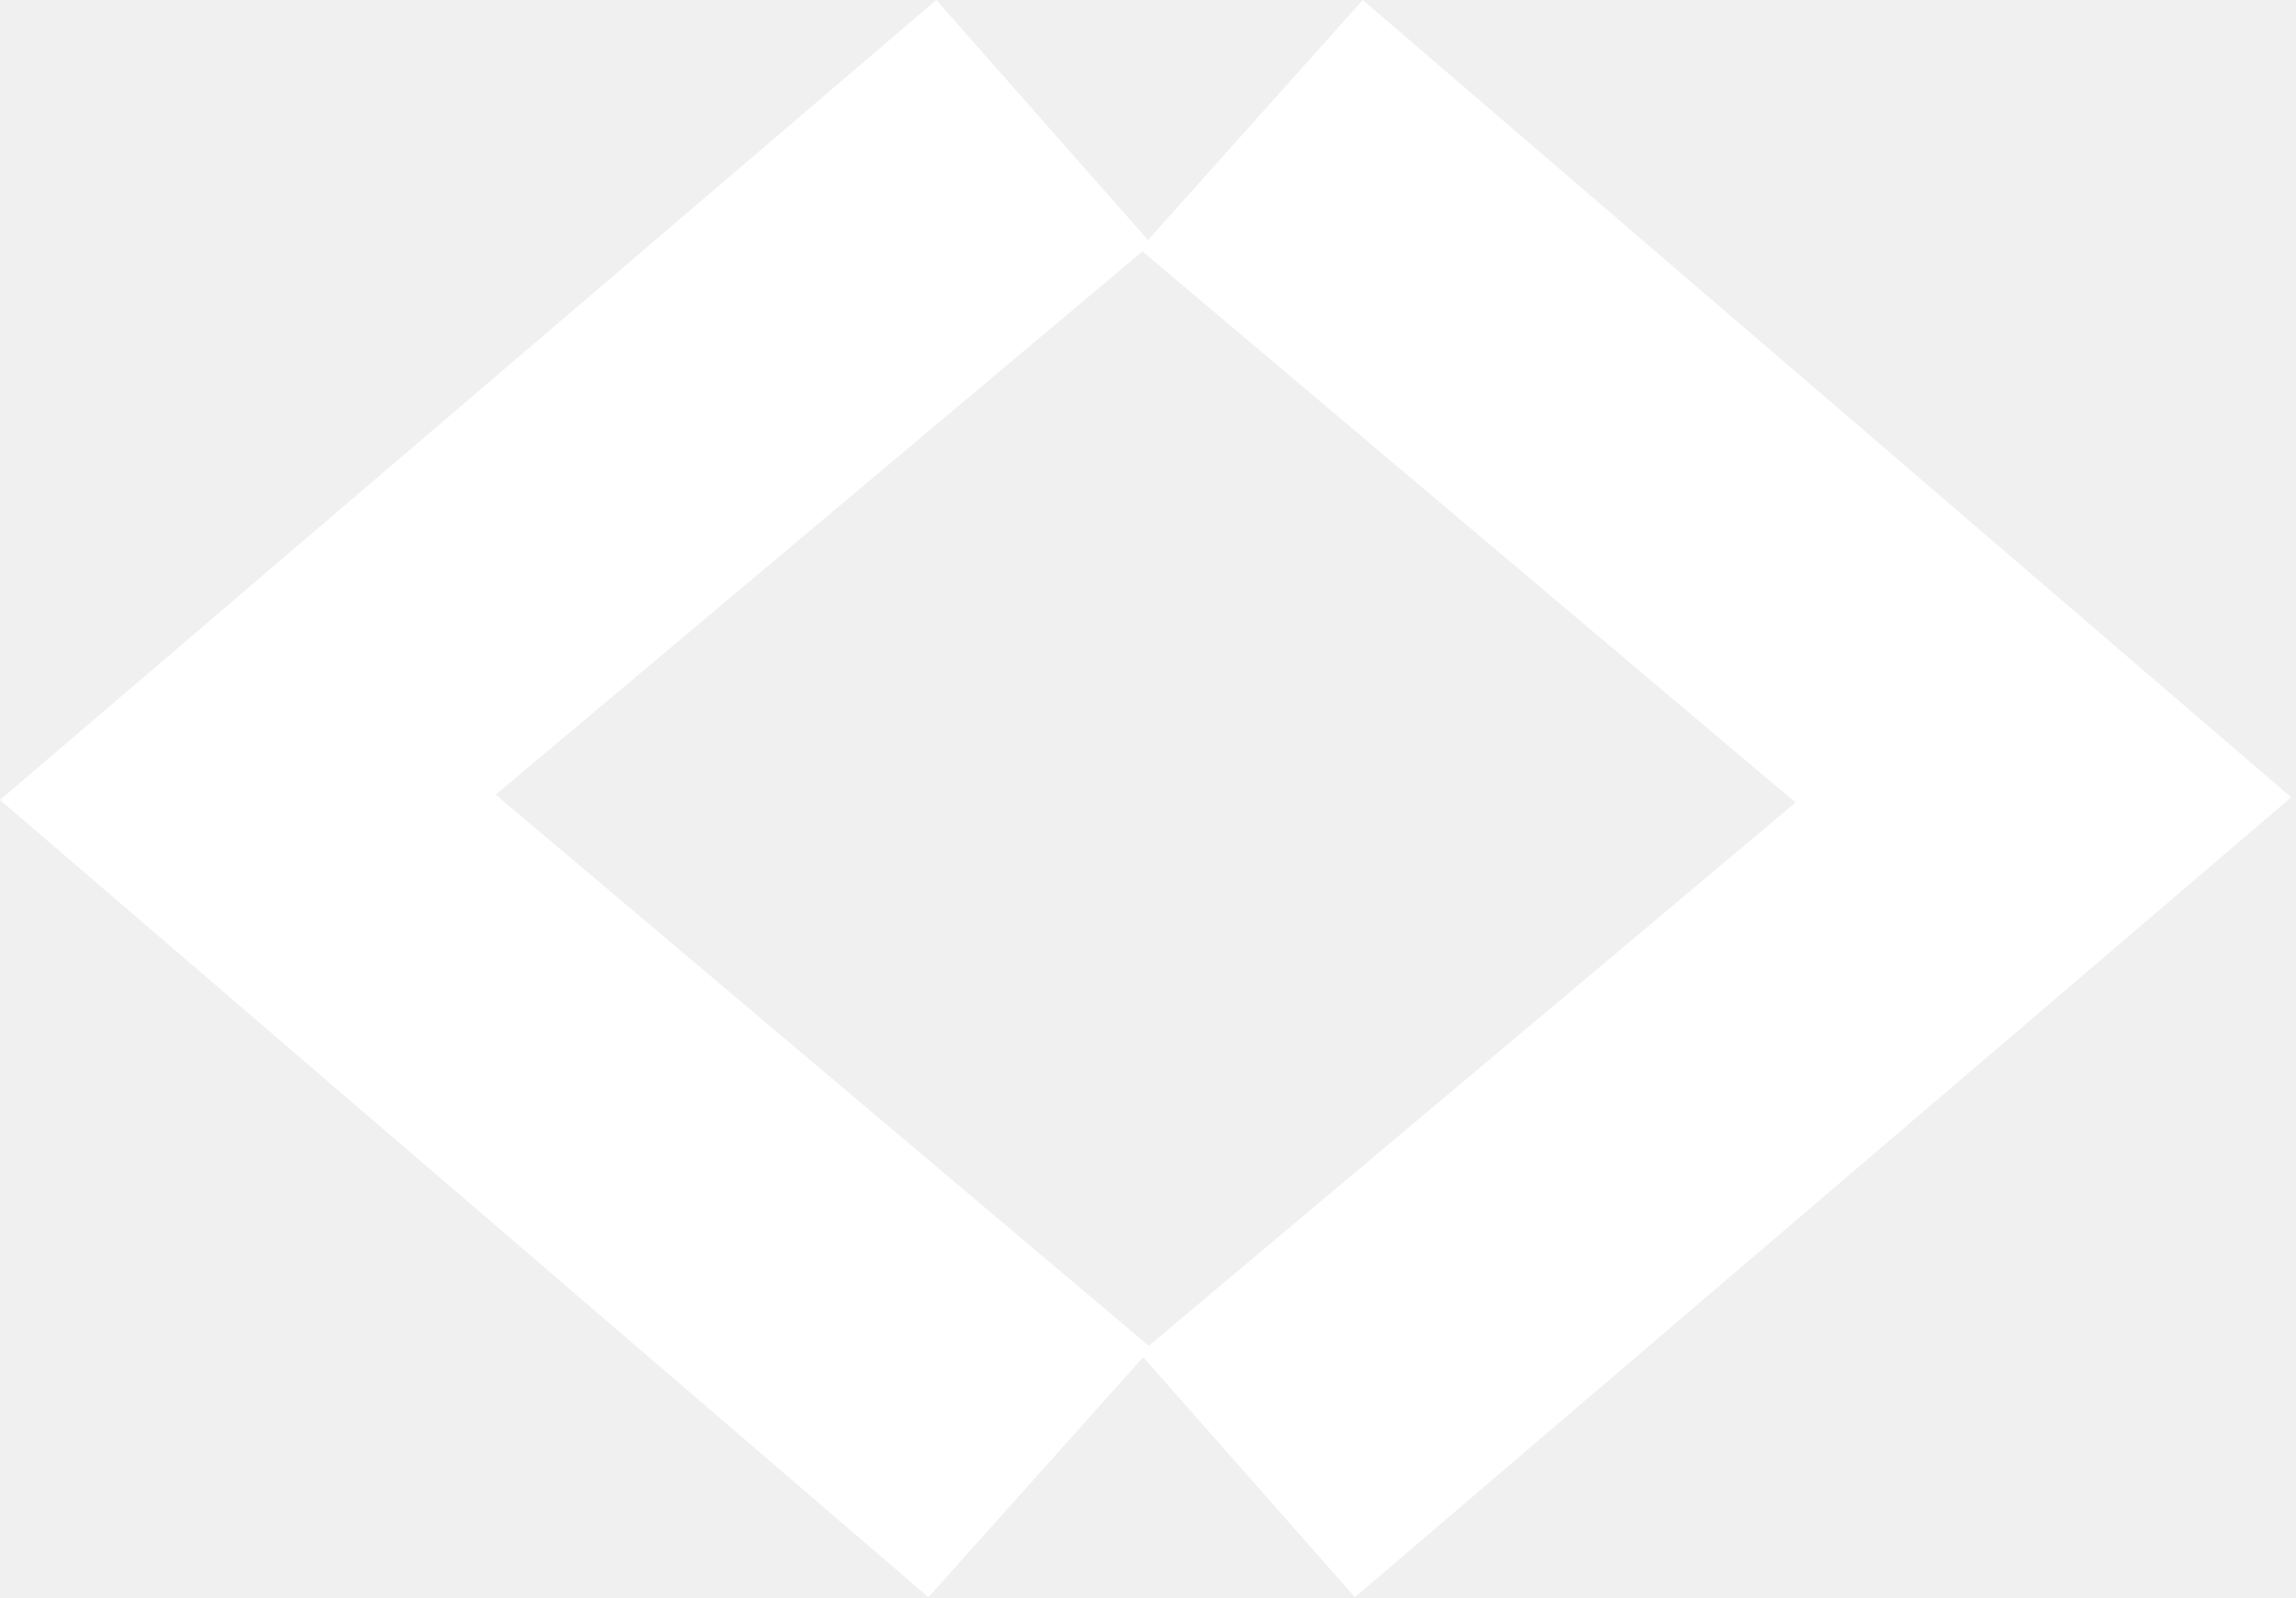
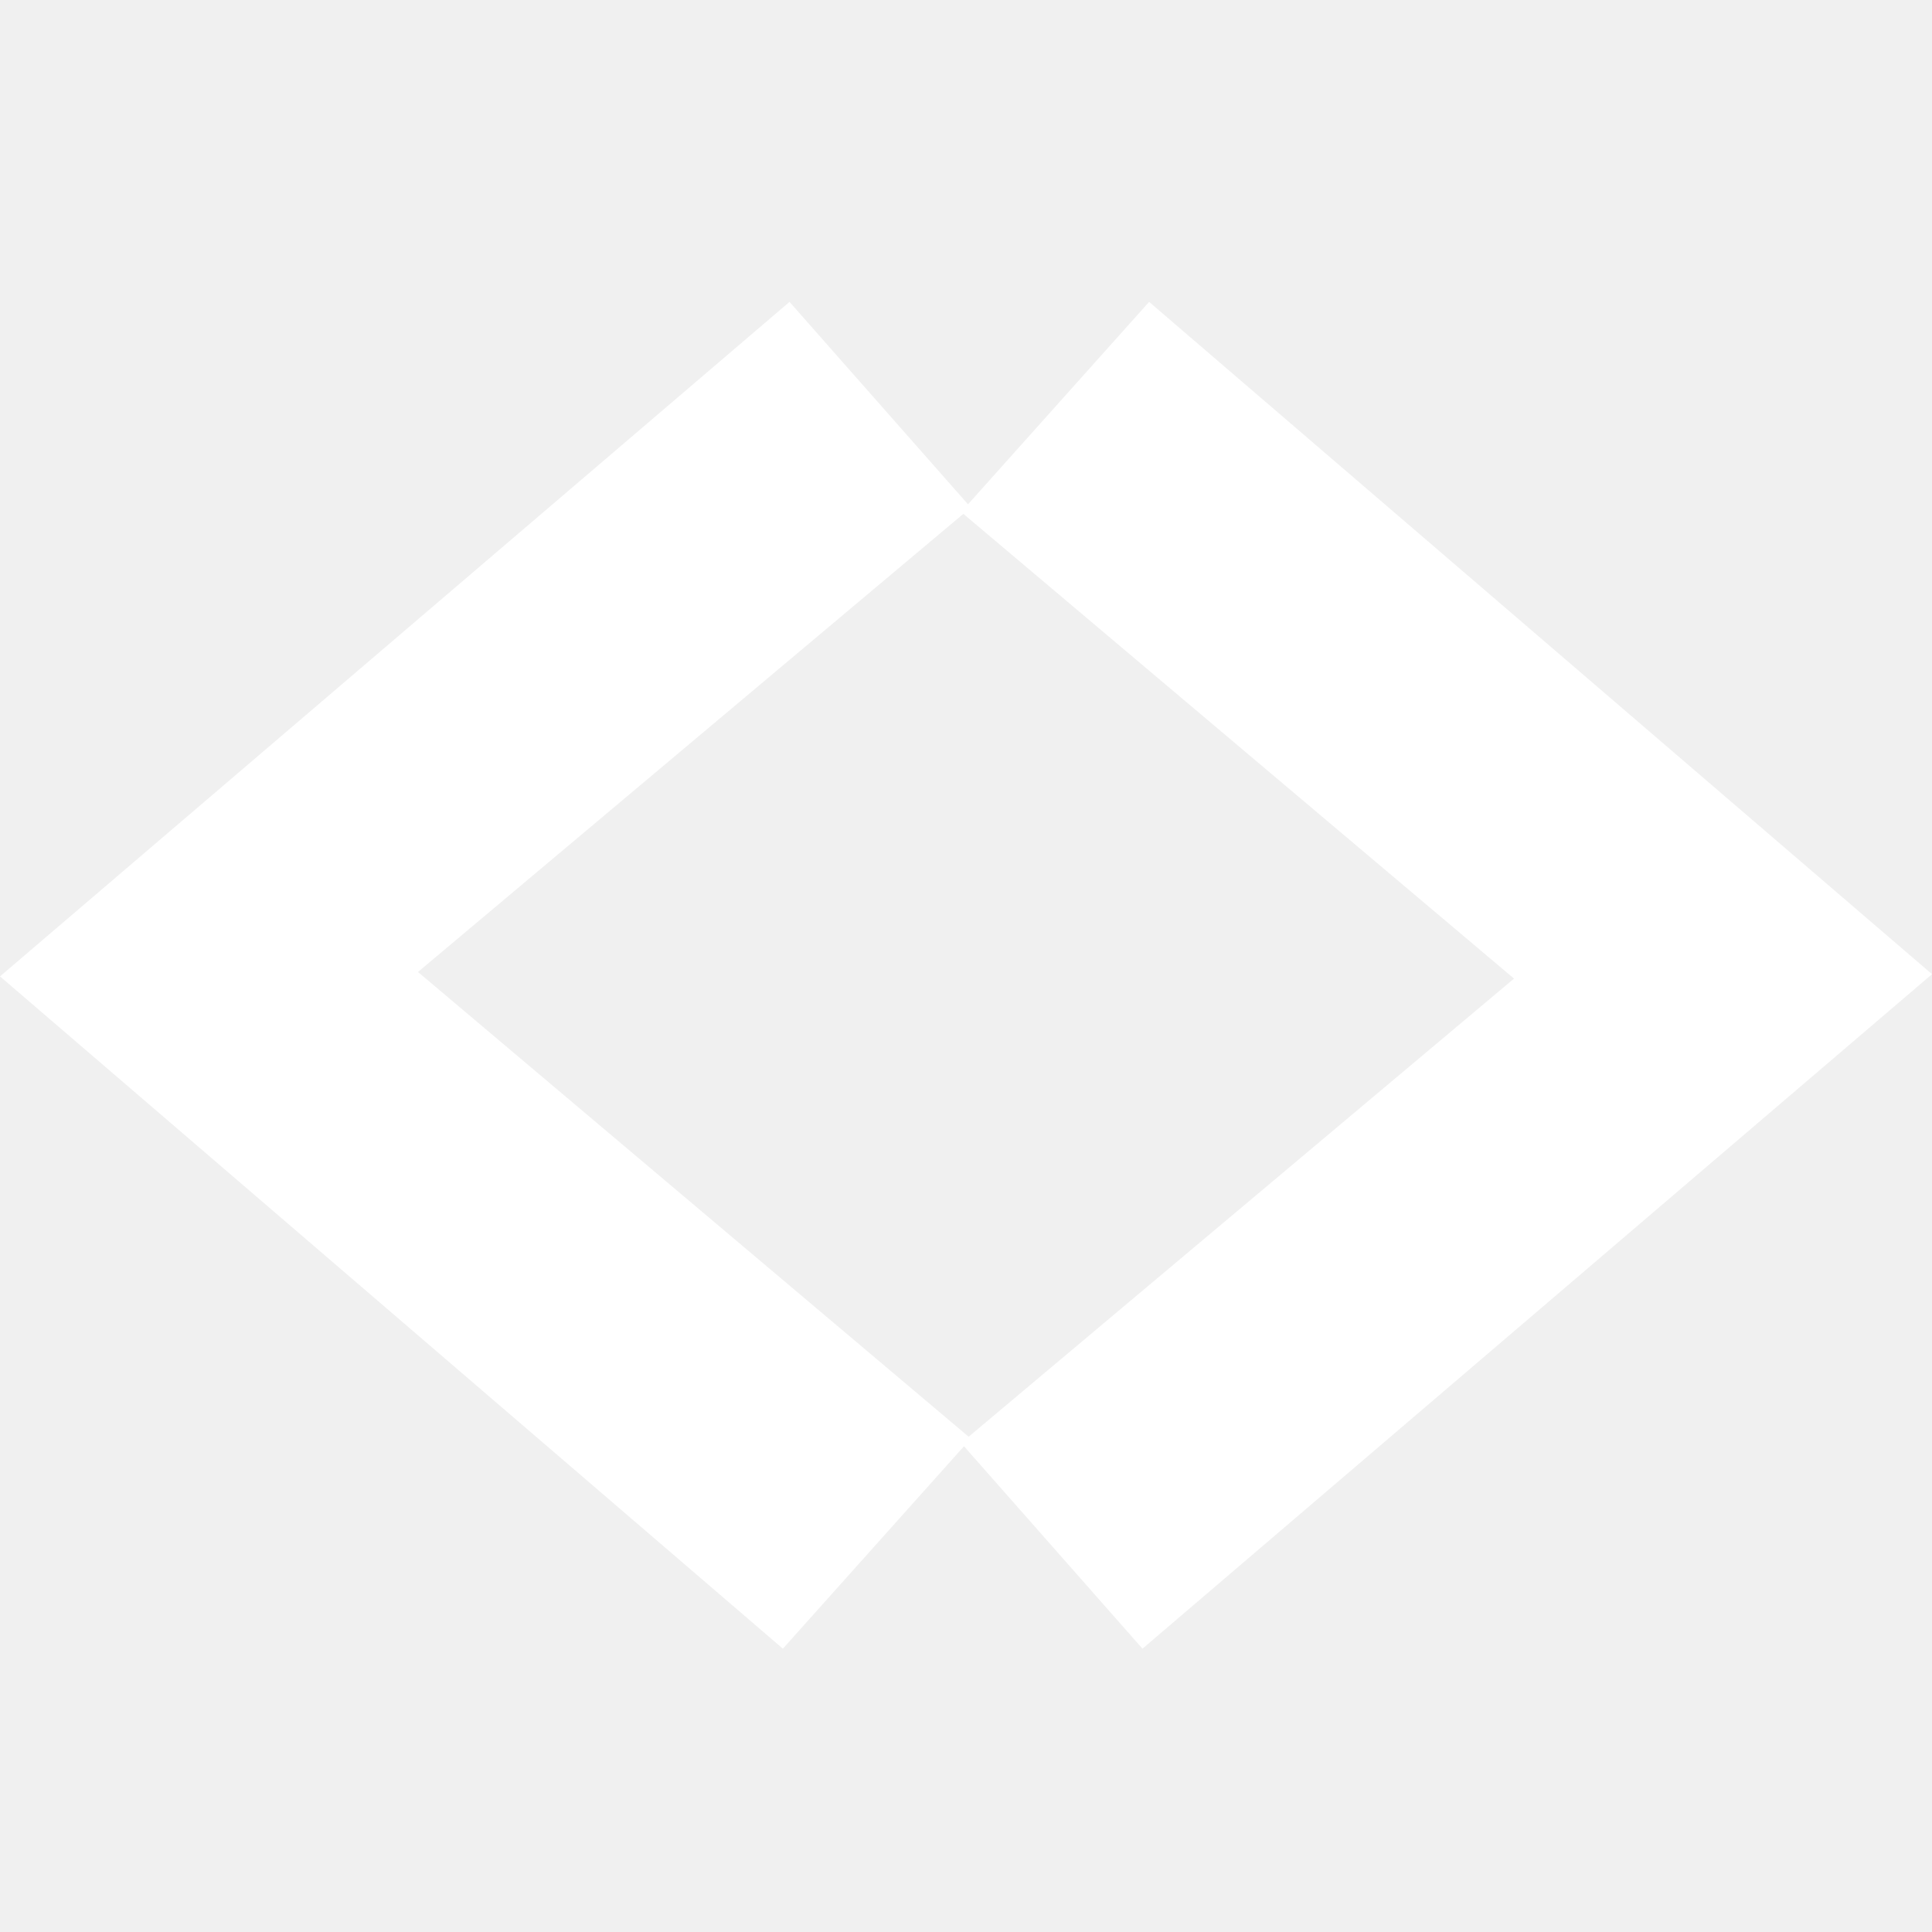
- <svg xmlns="http://www.w3.org/2000/svg" width="92" height="64" viewBox="0 0 92 64" fill="none">
-   <path d="M37.202 64L0 32.053L37.517 0L46.135 9.773L19.862 31.842L46.135 54.016L37.202 64Z" fill="white" />
-   <path d="M54.606 0L91.808 31.948L54.291 64L45.673 54.227L71.946 32.158L45.673 9.984L54.606 0Z" fill="white" />
+ <svg xmlns="http://www.w3.org/2000/svg" width="64" height="64" viewBox="0 0 64 64" fill="none">
+   <path d="M25.934 54.615L0 32.344L26.154 10L32.161 16.813L13.846 32.198L32.161 47.655L25.934 54.615Z" fill="white" />
+   <path d="M38.066 10L64 32.271L37.846 54.615L31.839 47.802L50.154 32.417L31.839 16.96L38.066 10Z" fill="white" />
</svg>
